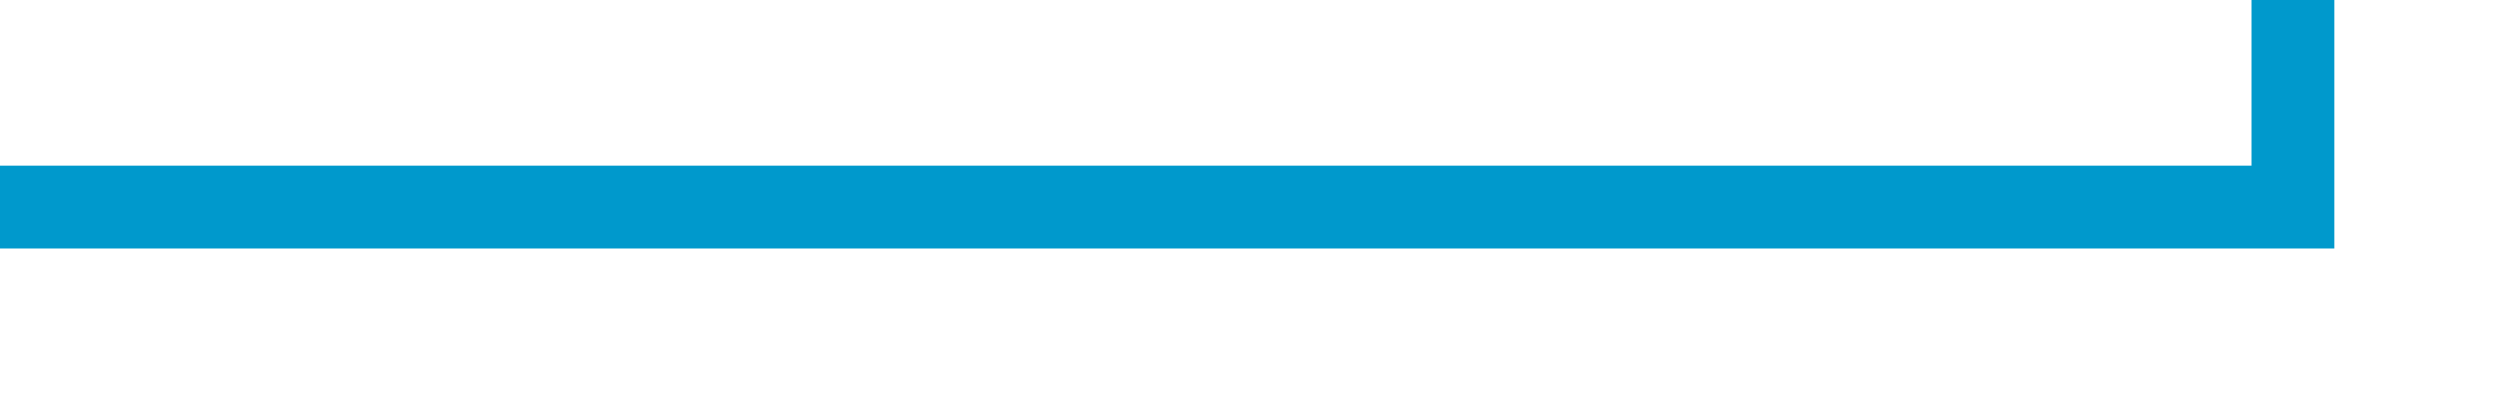
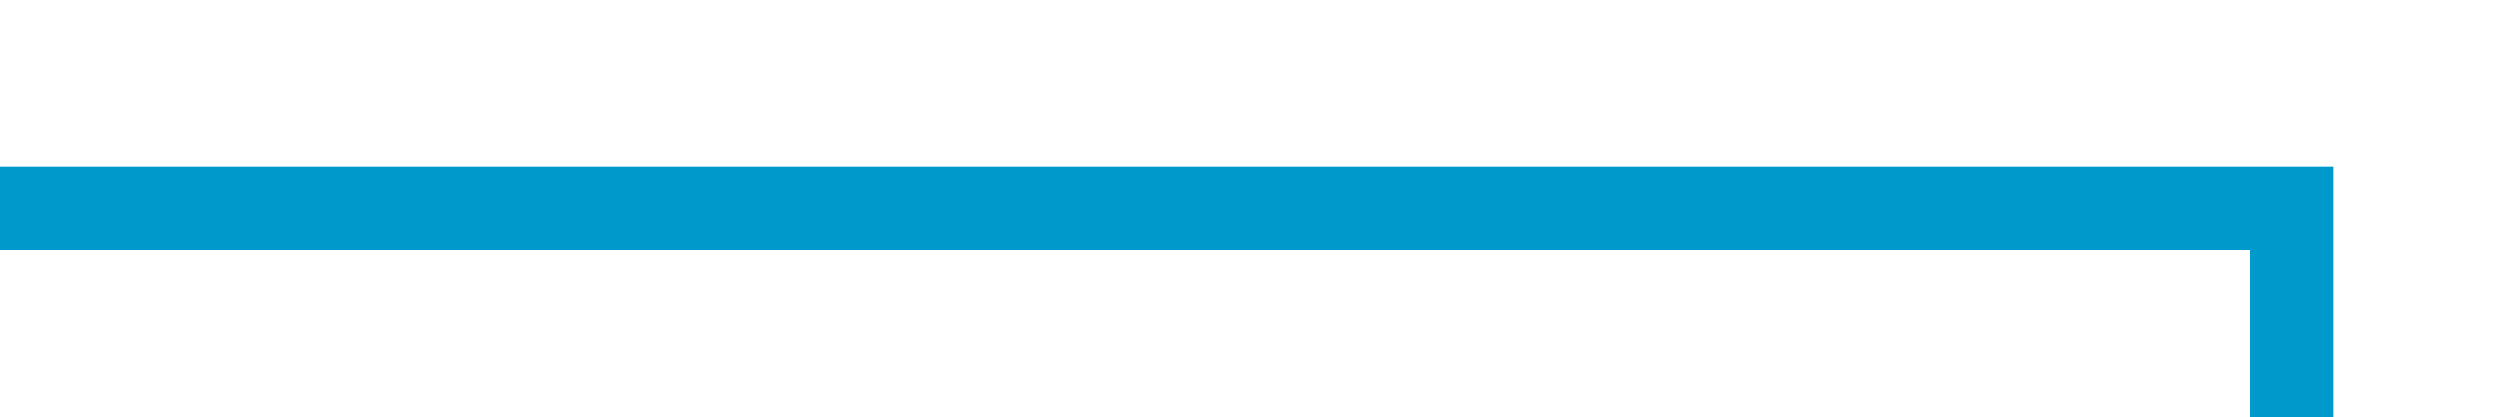
- <svg xmlns="http://www.w3.org/2000/svg" version="1.1" width="60.365px" height="10px" preserveAspectRatio="xMinYMid meet" viewBox="575 402  60.365 8">
-   <path d="M 575 406  L 630.365 406  L 630.365 252  L 654 252  " stroke-width="2" stroke="#0099cc" fill="none" />
+ <svg xmlns="http://www.w3.org/2000/svg" version="1.1" width="60px" height="10px" preserveAspectRatio="xMinYMid meet" viewBox="575 196  60 8">
+   <path d="M 575 200  L 630 200  L 630 252  L 654 252  " stroke-width="2" stroke="#0099cc" fill="none" />
  <path d="M 652 261.5  L 666 252  L 652 242.5  L 652 261.5  Z " fill-rule="nonzero" fill="#0099cc" stroke="none" />
</svg>
